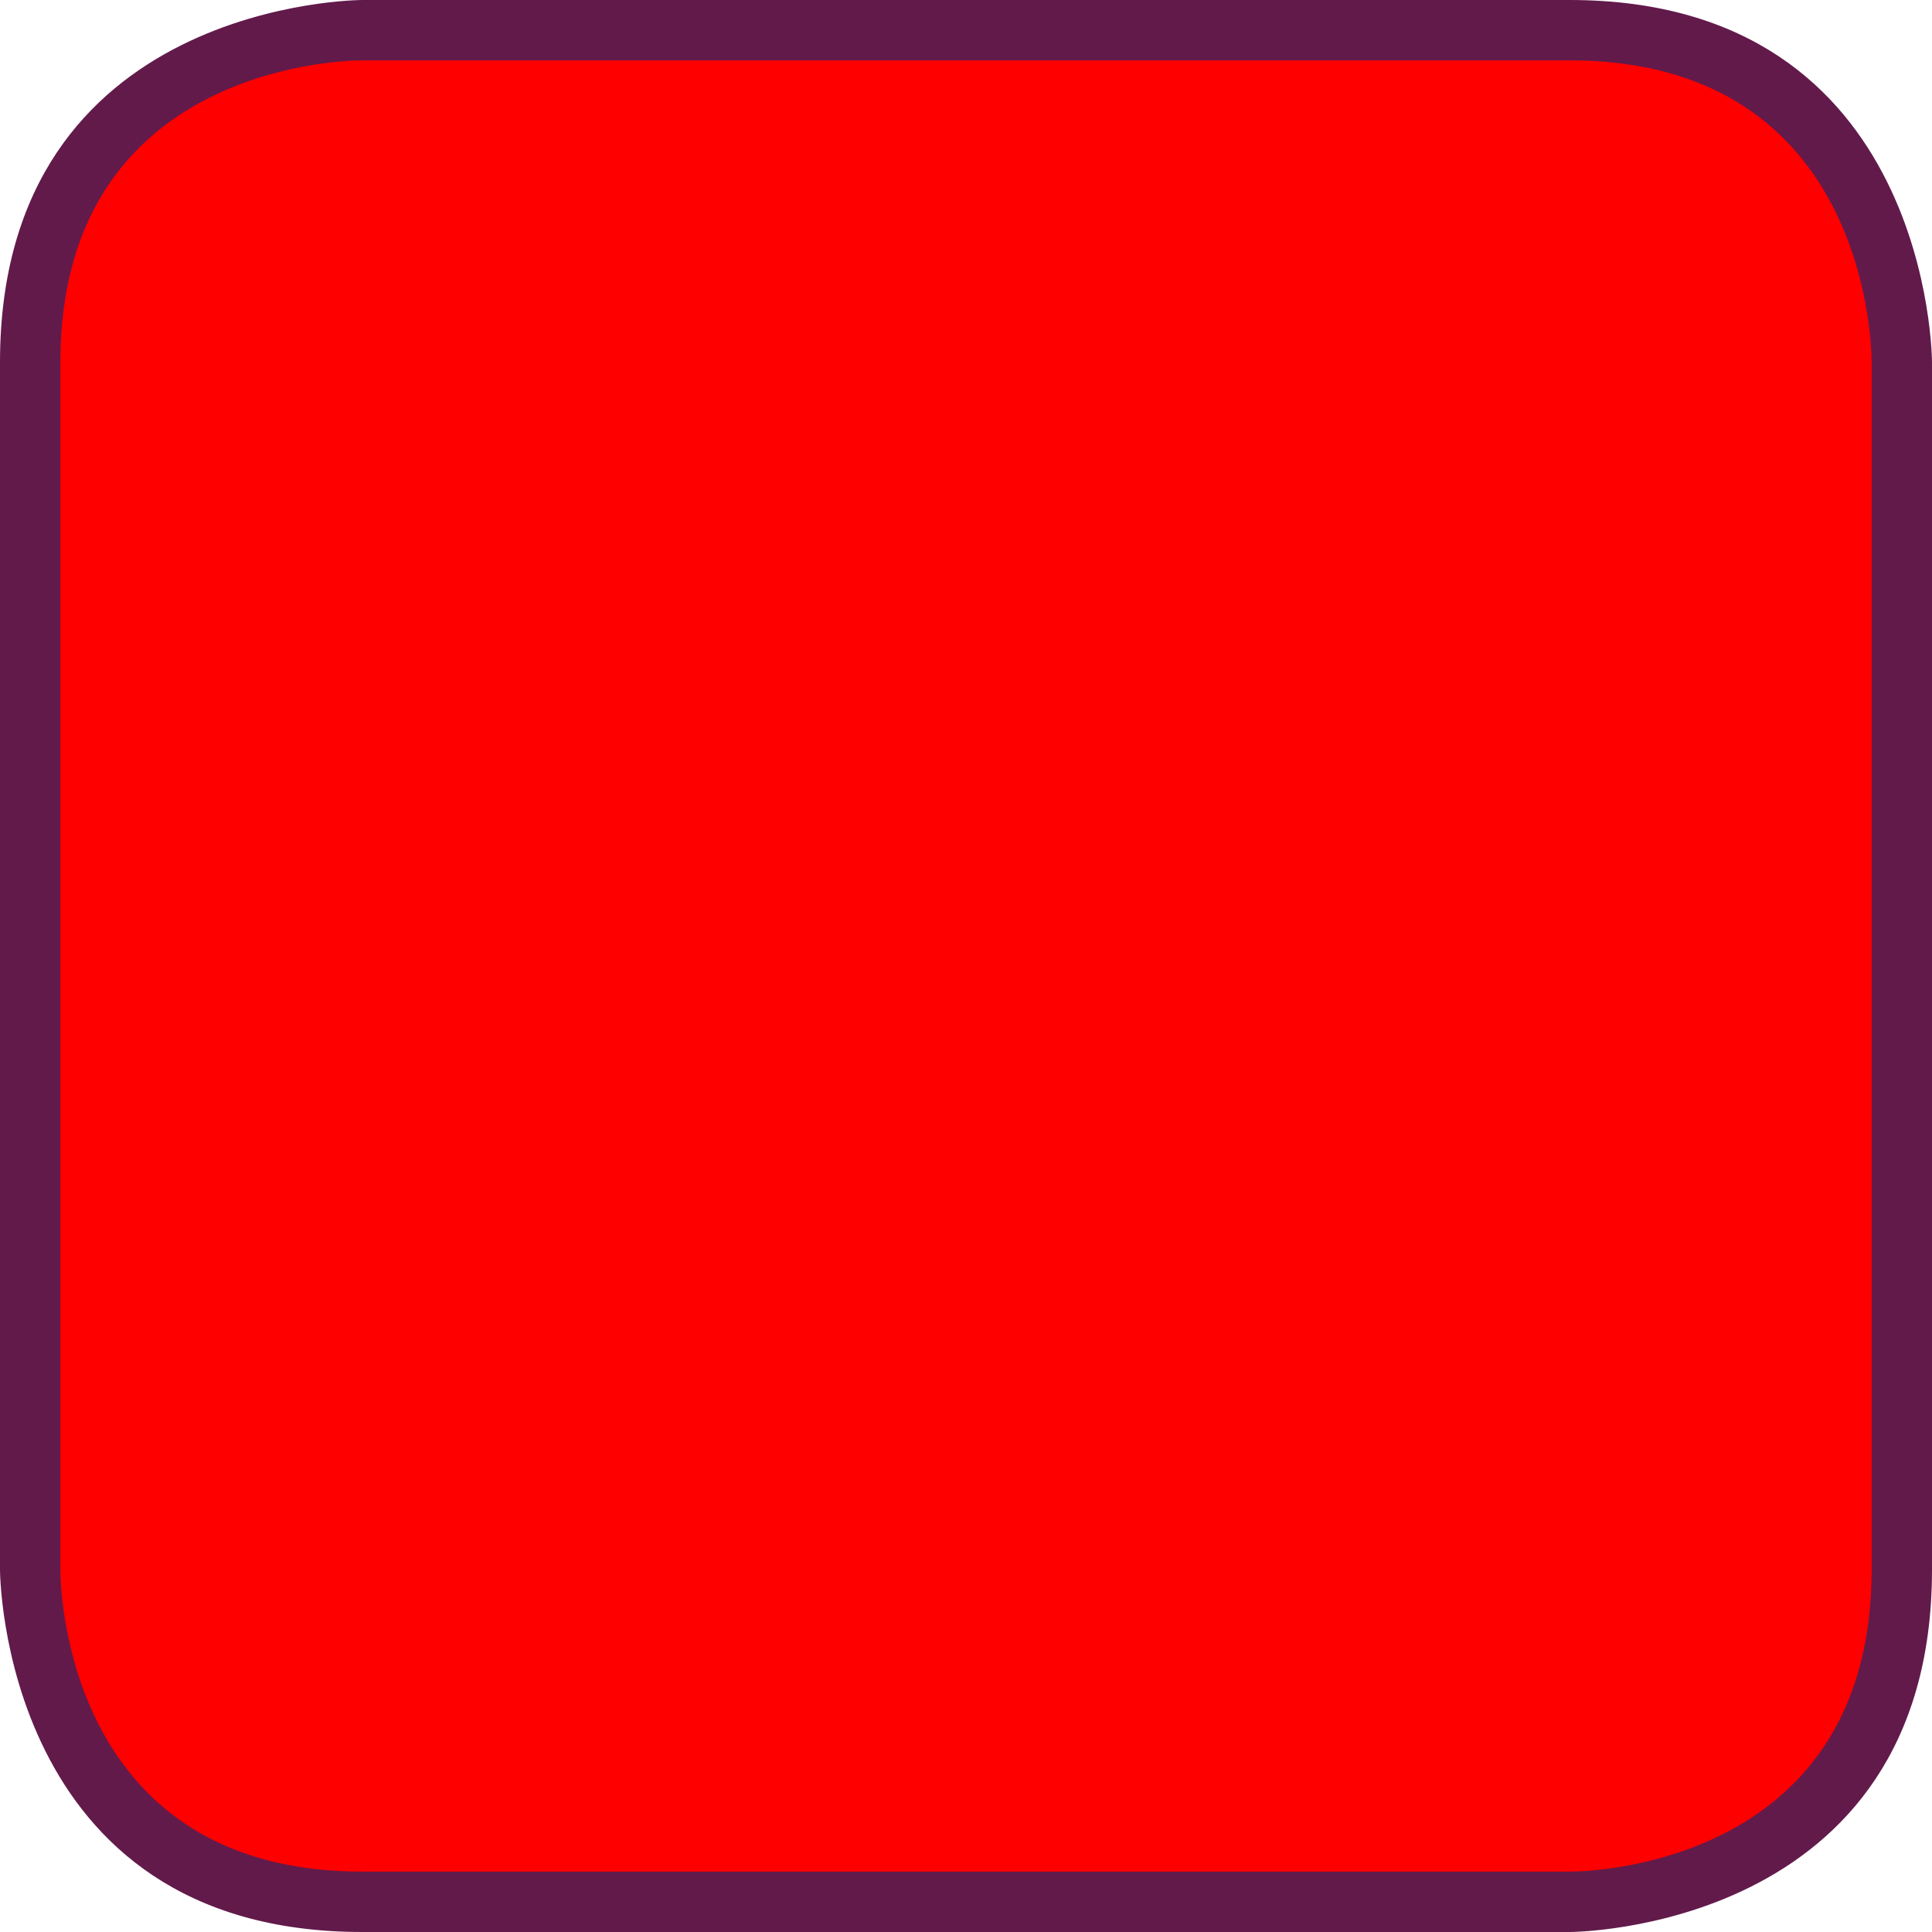
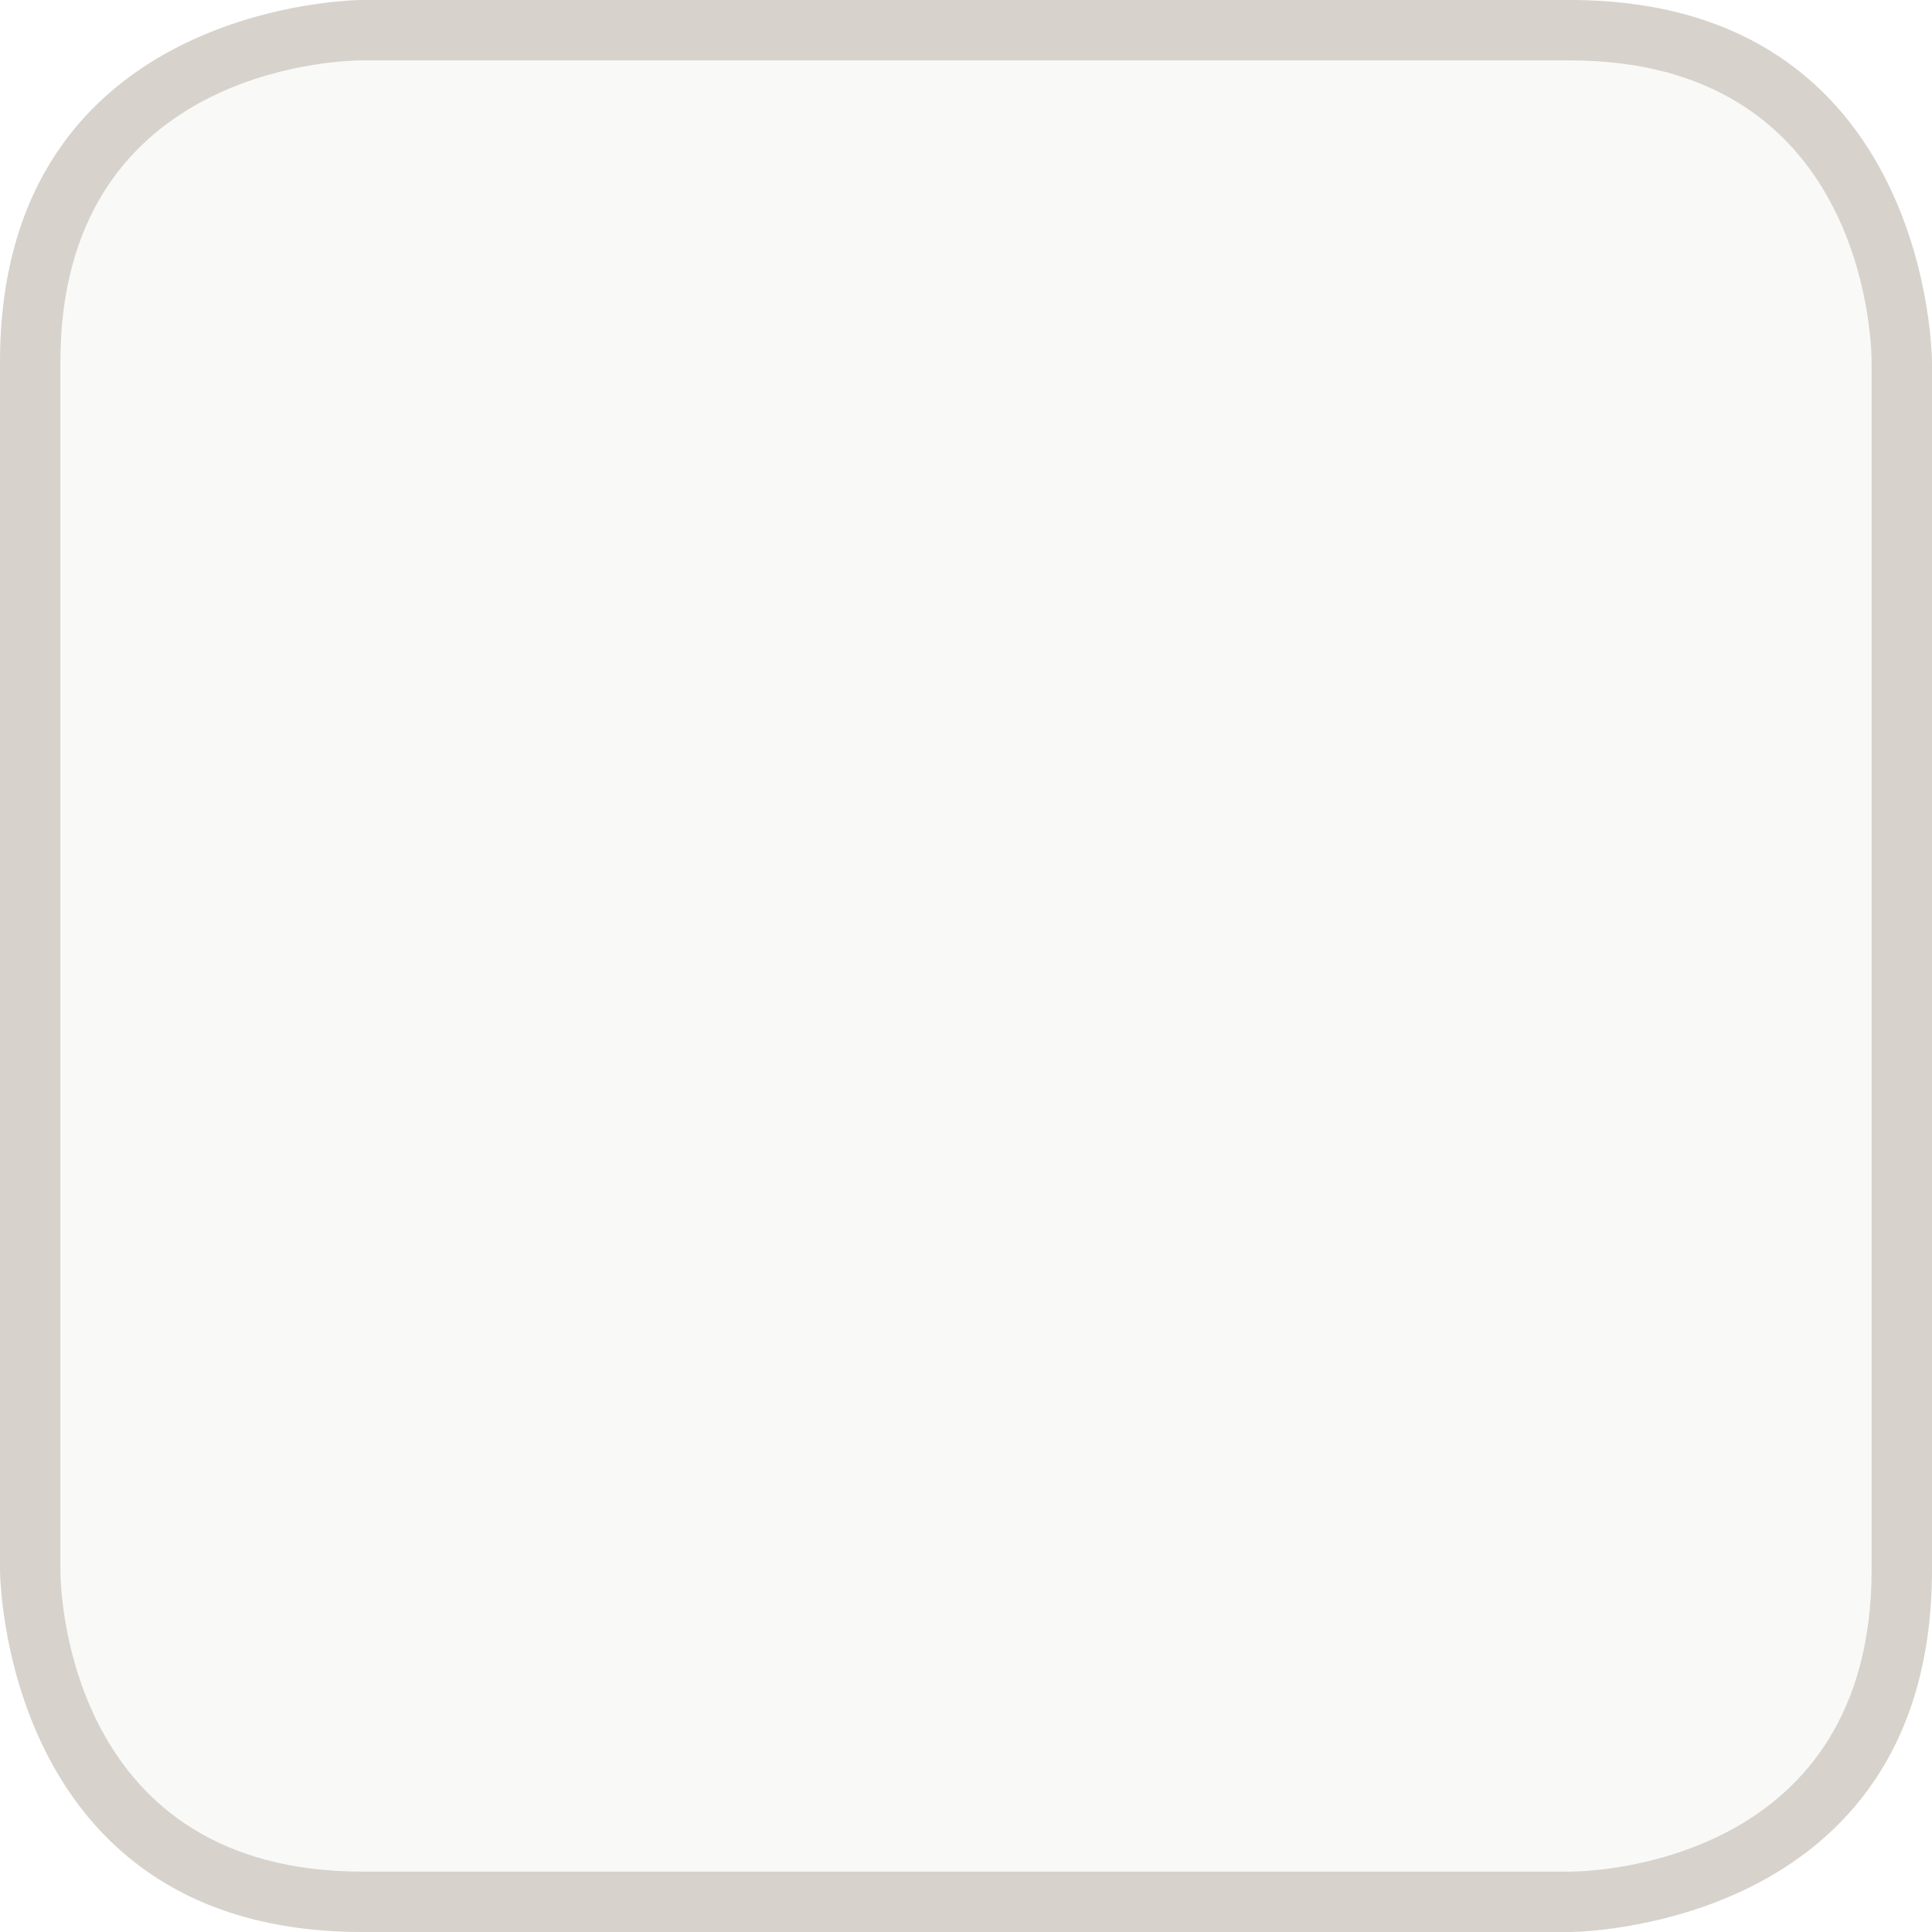
<svg xmlns="http://www.w3.org/2000/svg" version="1.0" x="0px" y="0px" width="32px" height="32px" viewBox="0 0 32 32" enable-background="new 0 0 32 32" xml:space="preserve">
-   <path fill="red" d="M6,31.5c-5.4,0-5.5-5.3-5.5-5.5V6c0-5.4,5.3-5.5,5.5-5.5h20c5.4,0,5.5,5.3,5.5,5.5v20 c0,5.4-5.3,5.5-5.5,5.5H6z" />
-   <path fill="#621A4B" d="M26,1c4.8,0,5,4.5,5,5v20c0,4.8-4.5,5-5,5H6c-4.8,0-5-4.5-5-5V6c0-4.8,4.5-5,5-5H26 M26,0H6c0,0-6,0-6,6 v20c0,0,0,6,6,6h20c0,0,6,0,6-6V6C32,6,32,0,26,0L26,0z" />
+   <path fill="#f9f9f8" d="M6,31.5c-5.4,0-5.5-5.3-5.5-5.5V6c0-5.4,5.3-5.5,5.5-5.5h20c5.4,0,5.5,5.3,5.5,5.5v20 c0,5.4-5.3,5.5-5.5,5.5H6z" />
+   <path fill="#d7d2cb" d="M26,1c4.8,0,5,4.5,5,5v20c0,4.8-4.5,5-5,5H6c-4.8,0-5-4.5-5-5V6c0-4.8,4.5-5,5-5H26 M26,0H6c0,0-6,0-6,6 v20c0,0,0,6,6,6h20c0,0,6,0,6-6V6C32,6,32,0,26,0L26,0z" />
</svg>
